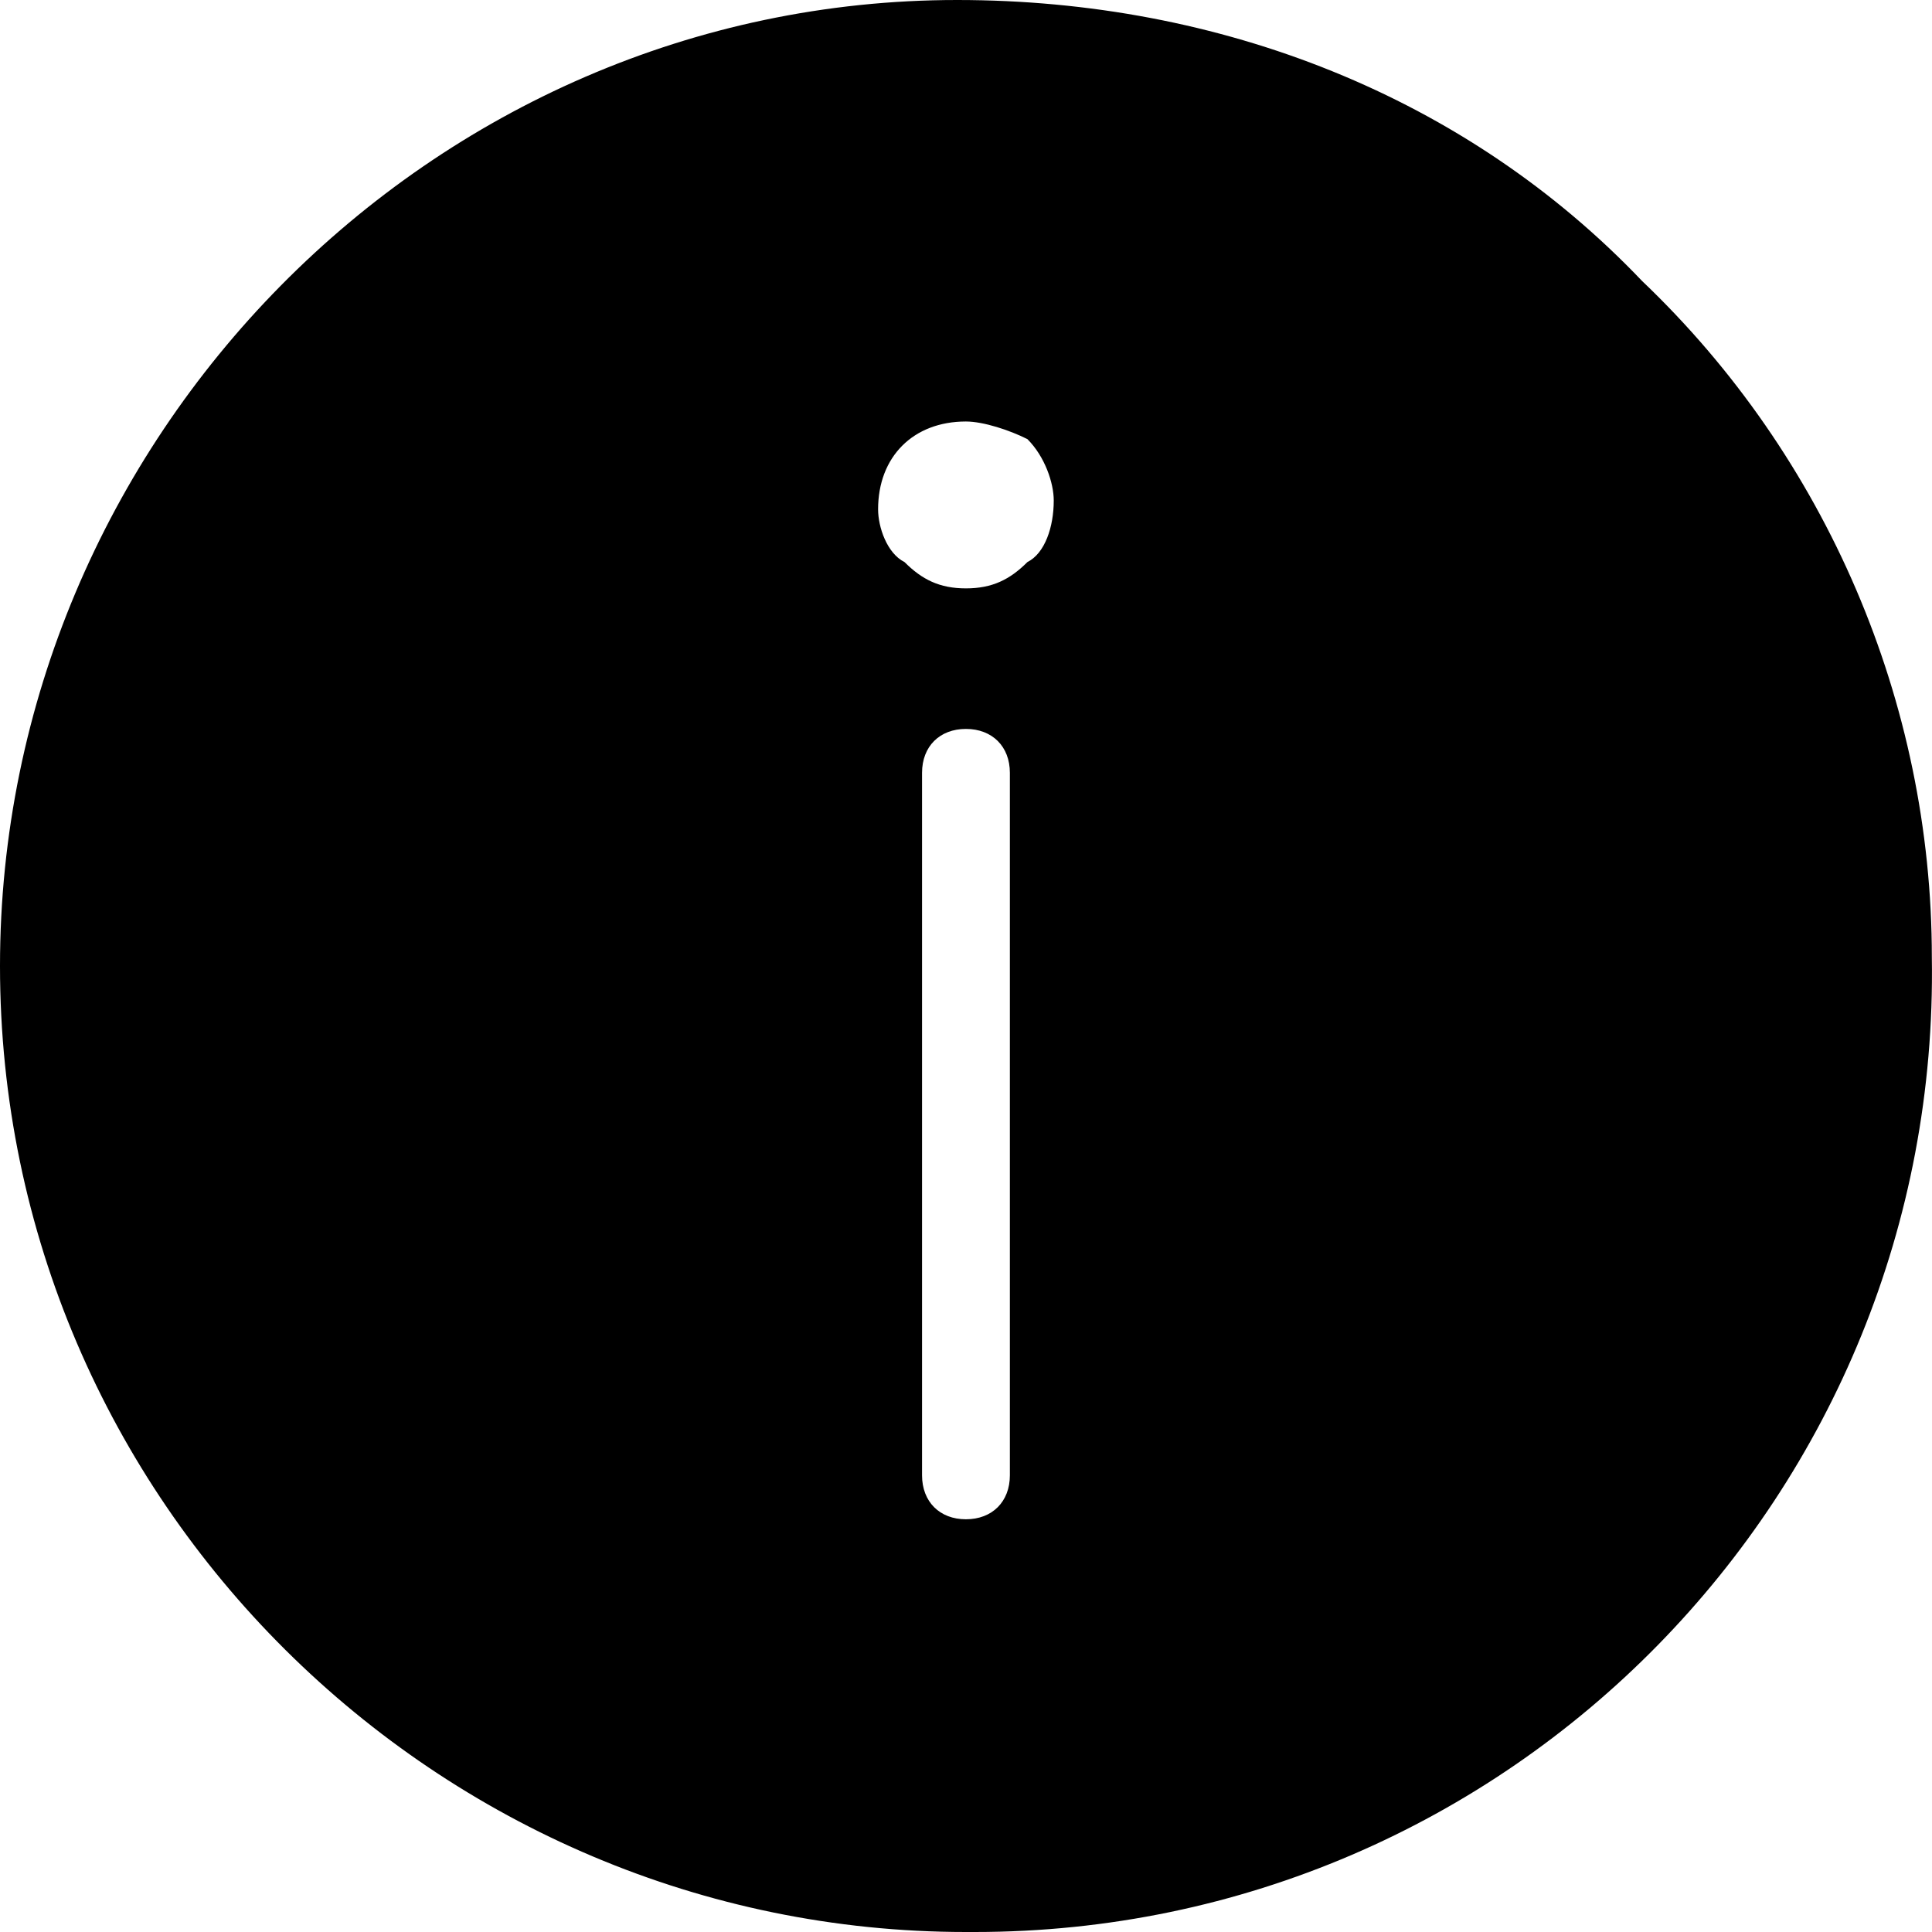
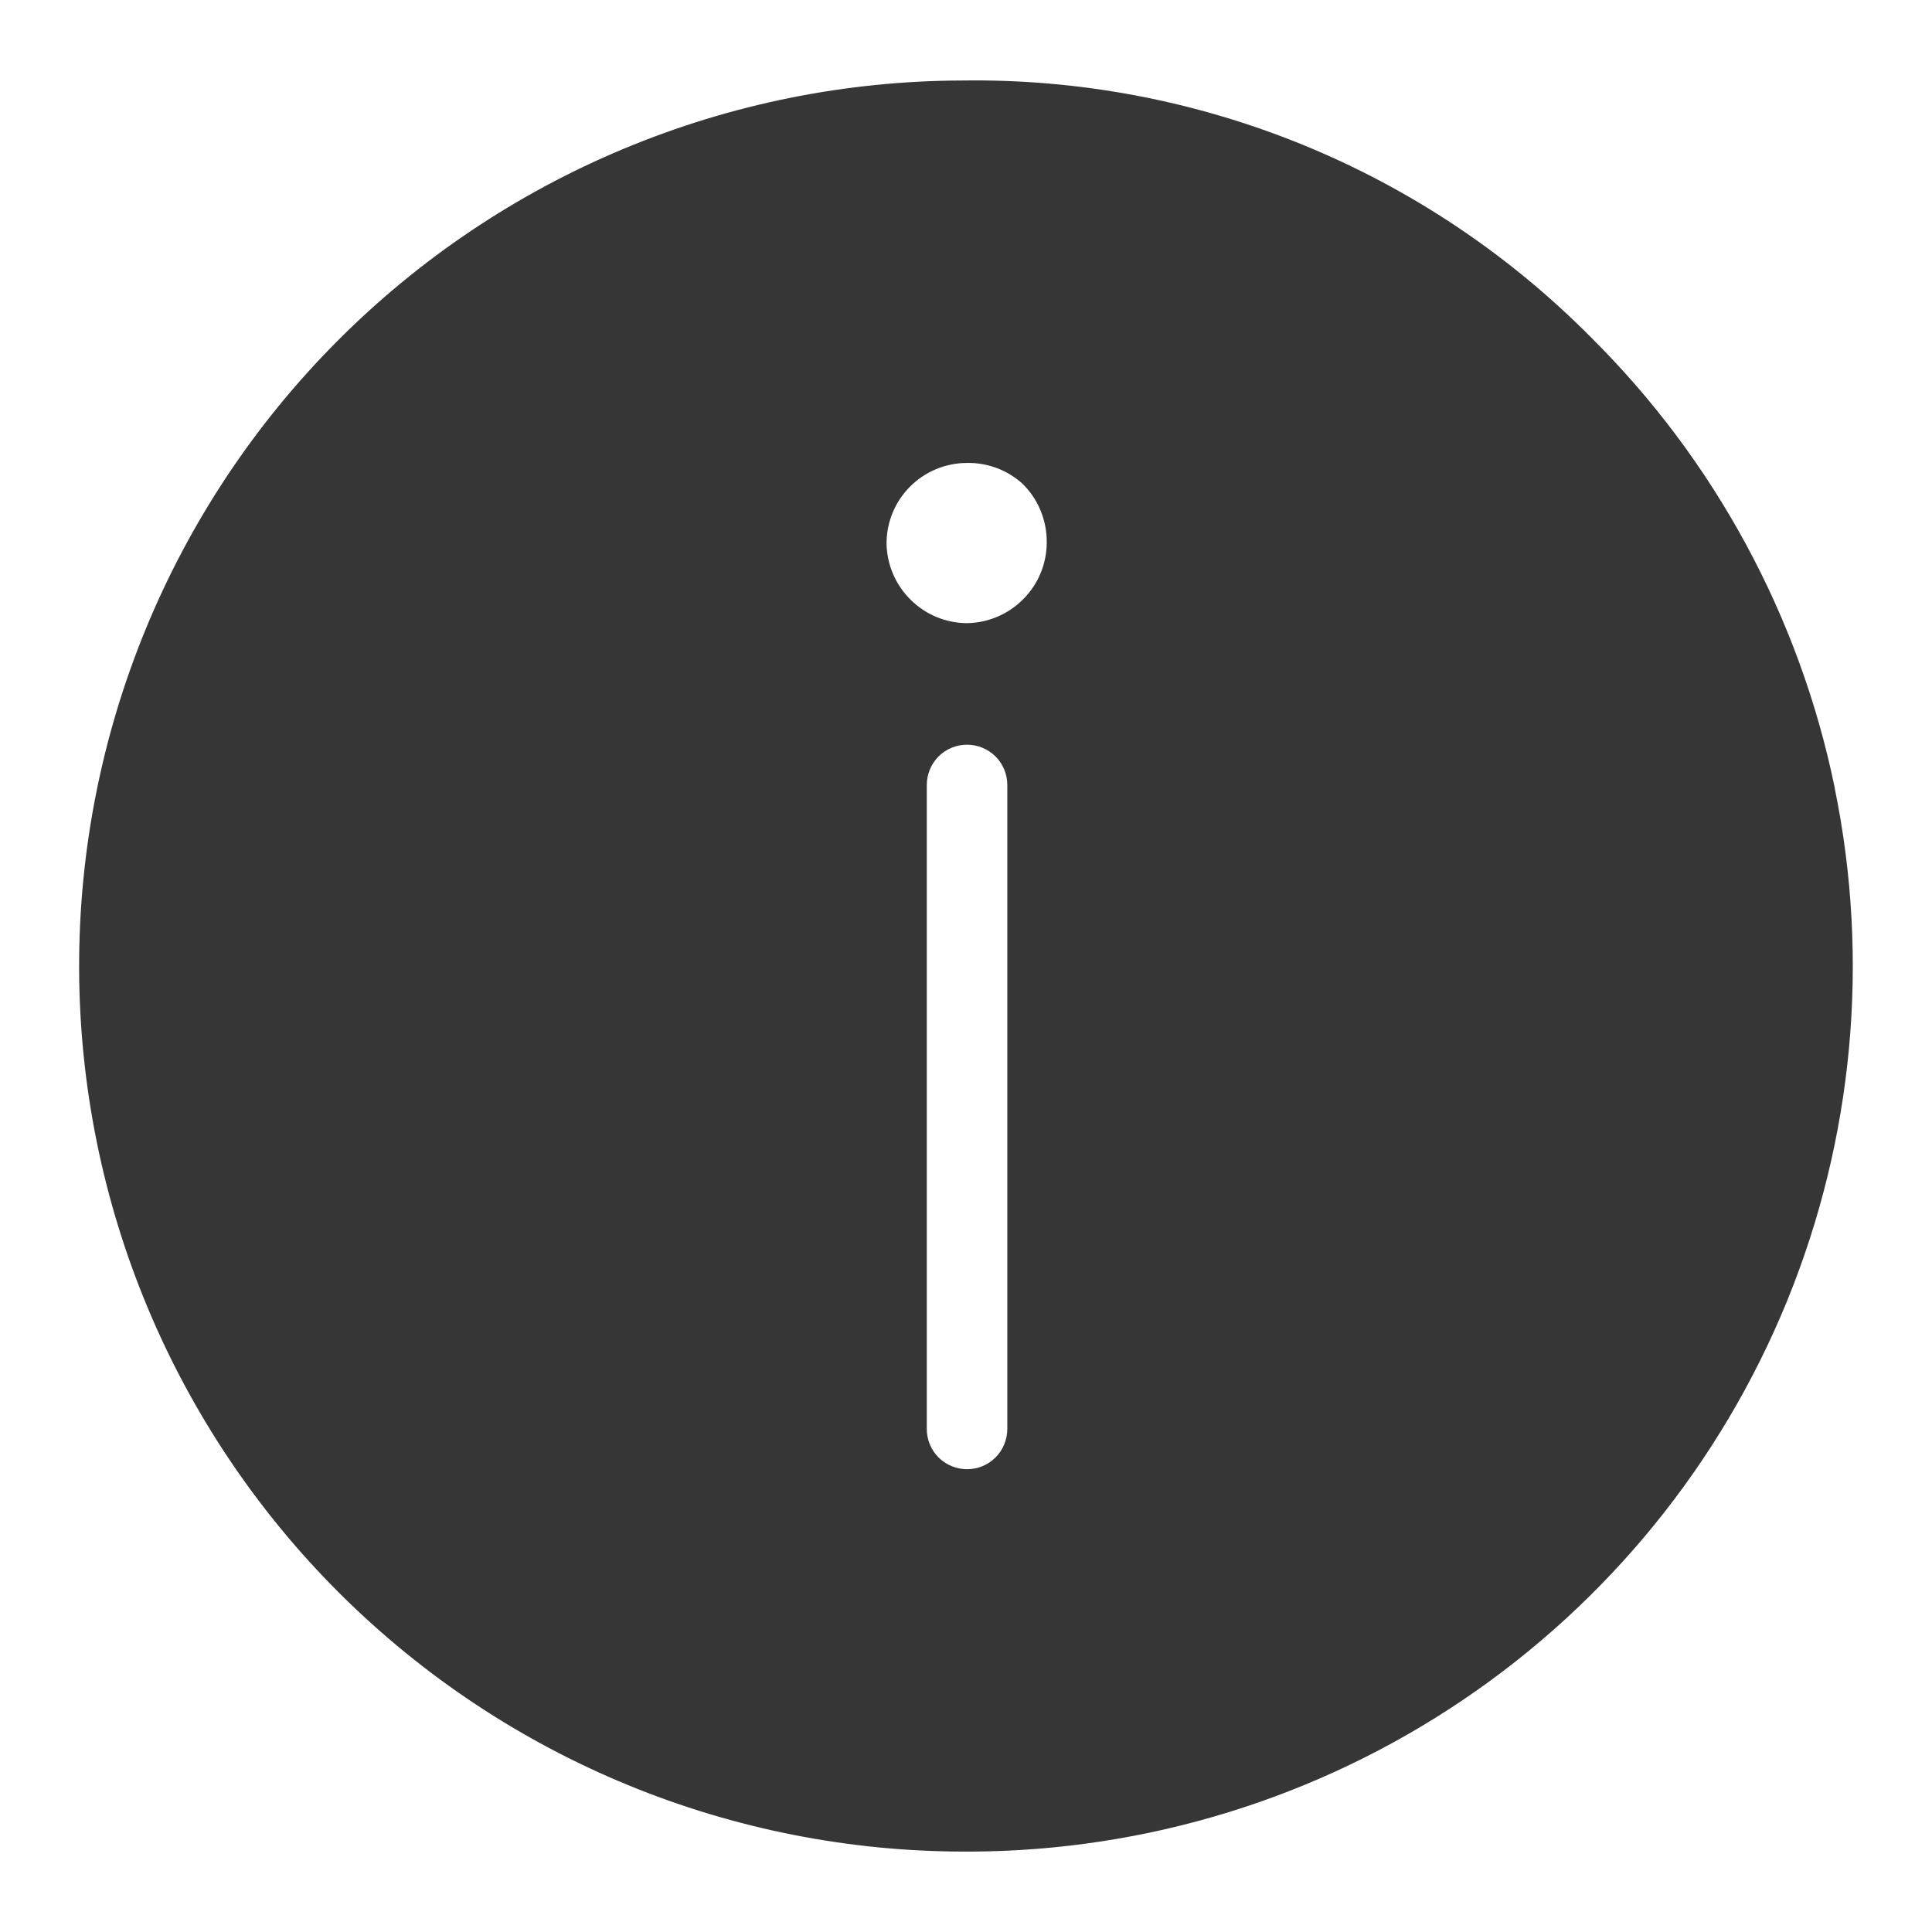
- <svg xmlns="http://www.w3.org/2000/svg" width="24" height="24" viewBox="0 0 24 24">
-   <path d="M20.399 3.491C18.217 1.2 15.163 0 11.89 0C5.345 0 0 5.455 0 12C0 18.654 5.454 24 11.999 24H12.108C18.762 24 24.107 18.546 23.998 11.891C23.998 8.727 22.689 5.673 20.399 3.491ZM12.545 18.327C12.545 18.654 12.326 18.873 11.999 18.873C11.672 18.873 11.454 18.654 11.454 18.327V9.6C11.454 9.273 11.672 9.055 11.999 9.055C12.326 9.055 12.545 9.273 12.545 9.6V18.327ZM12.763 6.982C12.545 7.2 12.326 7.309 11.999 7.309C11.672 7.309 11.454 7.2 11.236 6.982C11.017 6.873 10.908 6.545 10.908 6.327C10.908 5.673 11.345 5.236 11.999 5.236C12.217 5.236 12.545 5.345 12.763 5.455C12.981 5.673 13.09 6 13.09 6.218C13.09 6.545 12.981 6.873 12.763 6.982Z" />
+ <svg xmlns="http://www.w3.org/2000/svg" id="Camada_1" data-name="Camada 1" width="24" height="24" version="1.1" viewBox="0 0 24 24">
+   <path d="M22.794,9.797c-.436-2.132-1.494-4.086-3.041-5.617-1.02-1.027-2.236-1.838-3.576-2.384-1.34-.546-2.777-.817-4.224-.796-1.445.004-2.874.292-4.207.849-1.333.556-2.544,1.37-3.562,2.394C2.126,6.312.975,9.113.983,12.031c.008,2.917,1.174,5.712,3.243,7.769,2.068,2.057,4.87,3.209,7.787,3.201h.06c2.176-.011,4.3-.667,6.102-1.885,1.803-1.218,3.204-2.944,4.026-4.958.822-2.015,1.028-4.228.592-6.359ZM12.513,17.751c0,.133-.053.26-.146.354-.094.094-.221.146-.354.146s-.26-.053-.354-.146c-.094-.094-.146-.221-.146-.354v-8c0-.133.053-.26.146-.354.094-.094.221-.146.354-.146s.26.053.354.146c.094.094.146.221.146.354v8ZM12.713,7.441c-.185.188-.436.296-.7.3-.262-.001-.514-.105-.7-.29-.188-.185-.296-.436-.3-.7,0-.265.105-.52.293-.707.188-.188.442-.293.707-.293.25-.005.493.085.68.25.1.095.179.21.232.338.053.127.08.264.078.402-.001.262-.105.514-.29.7Z" fill="#363636" stroke-width="0" />
</svg>
